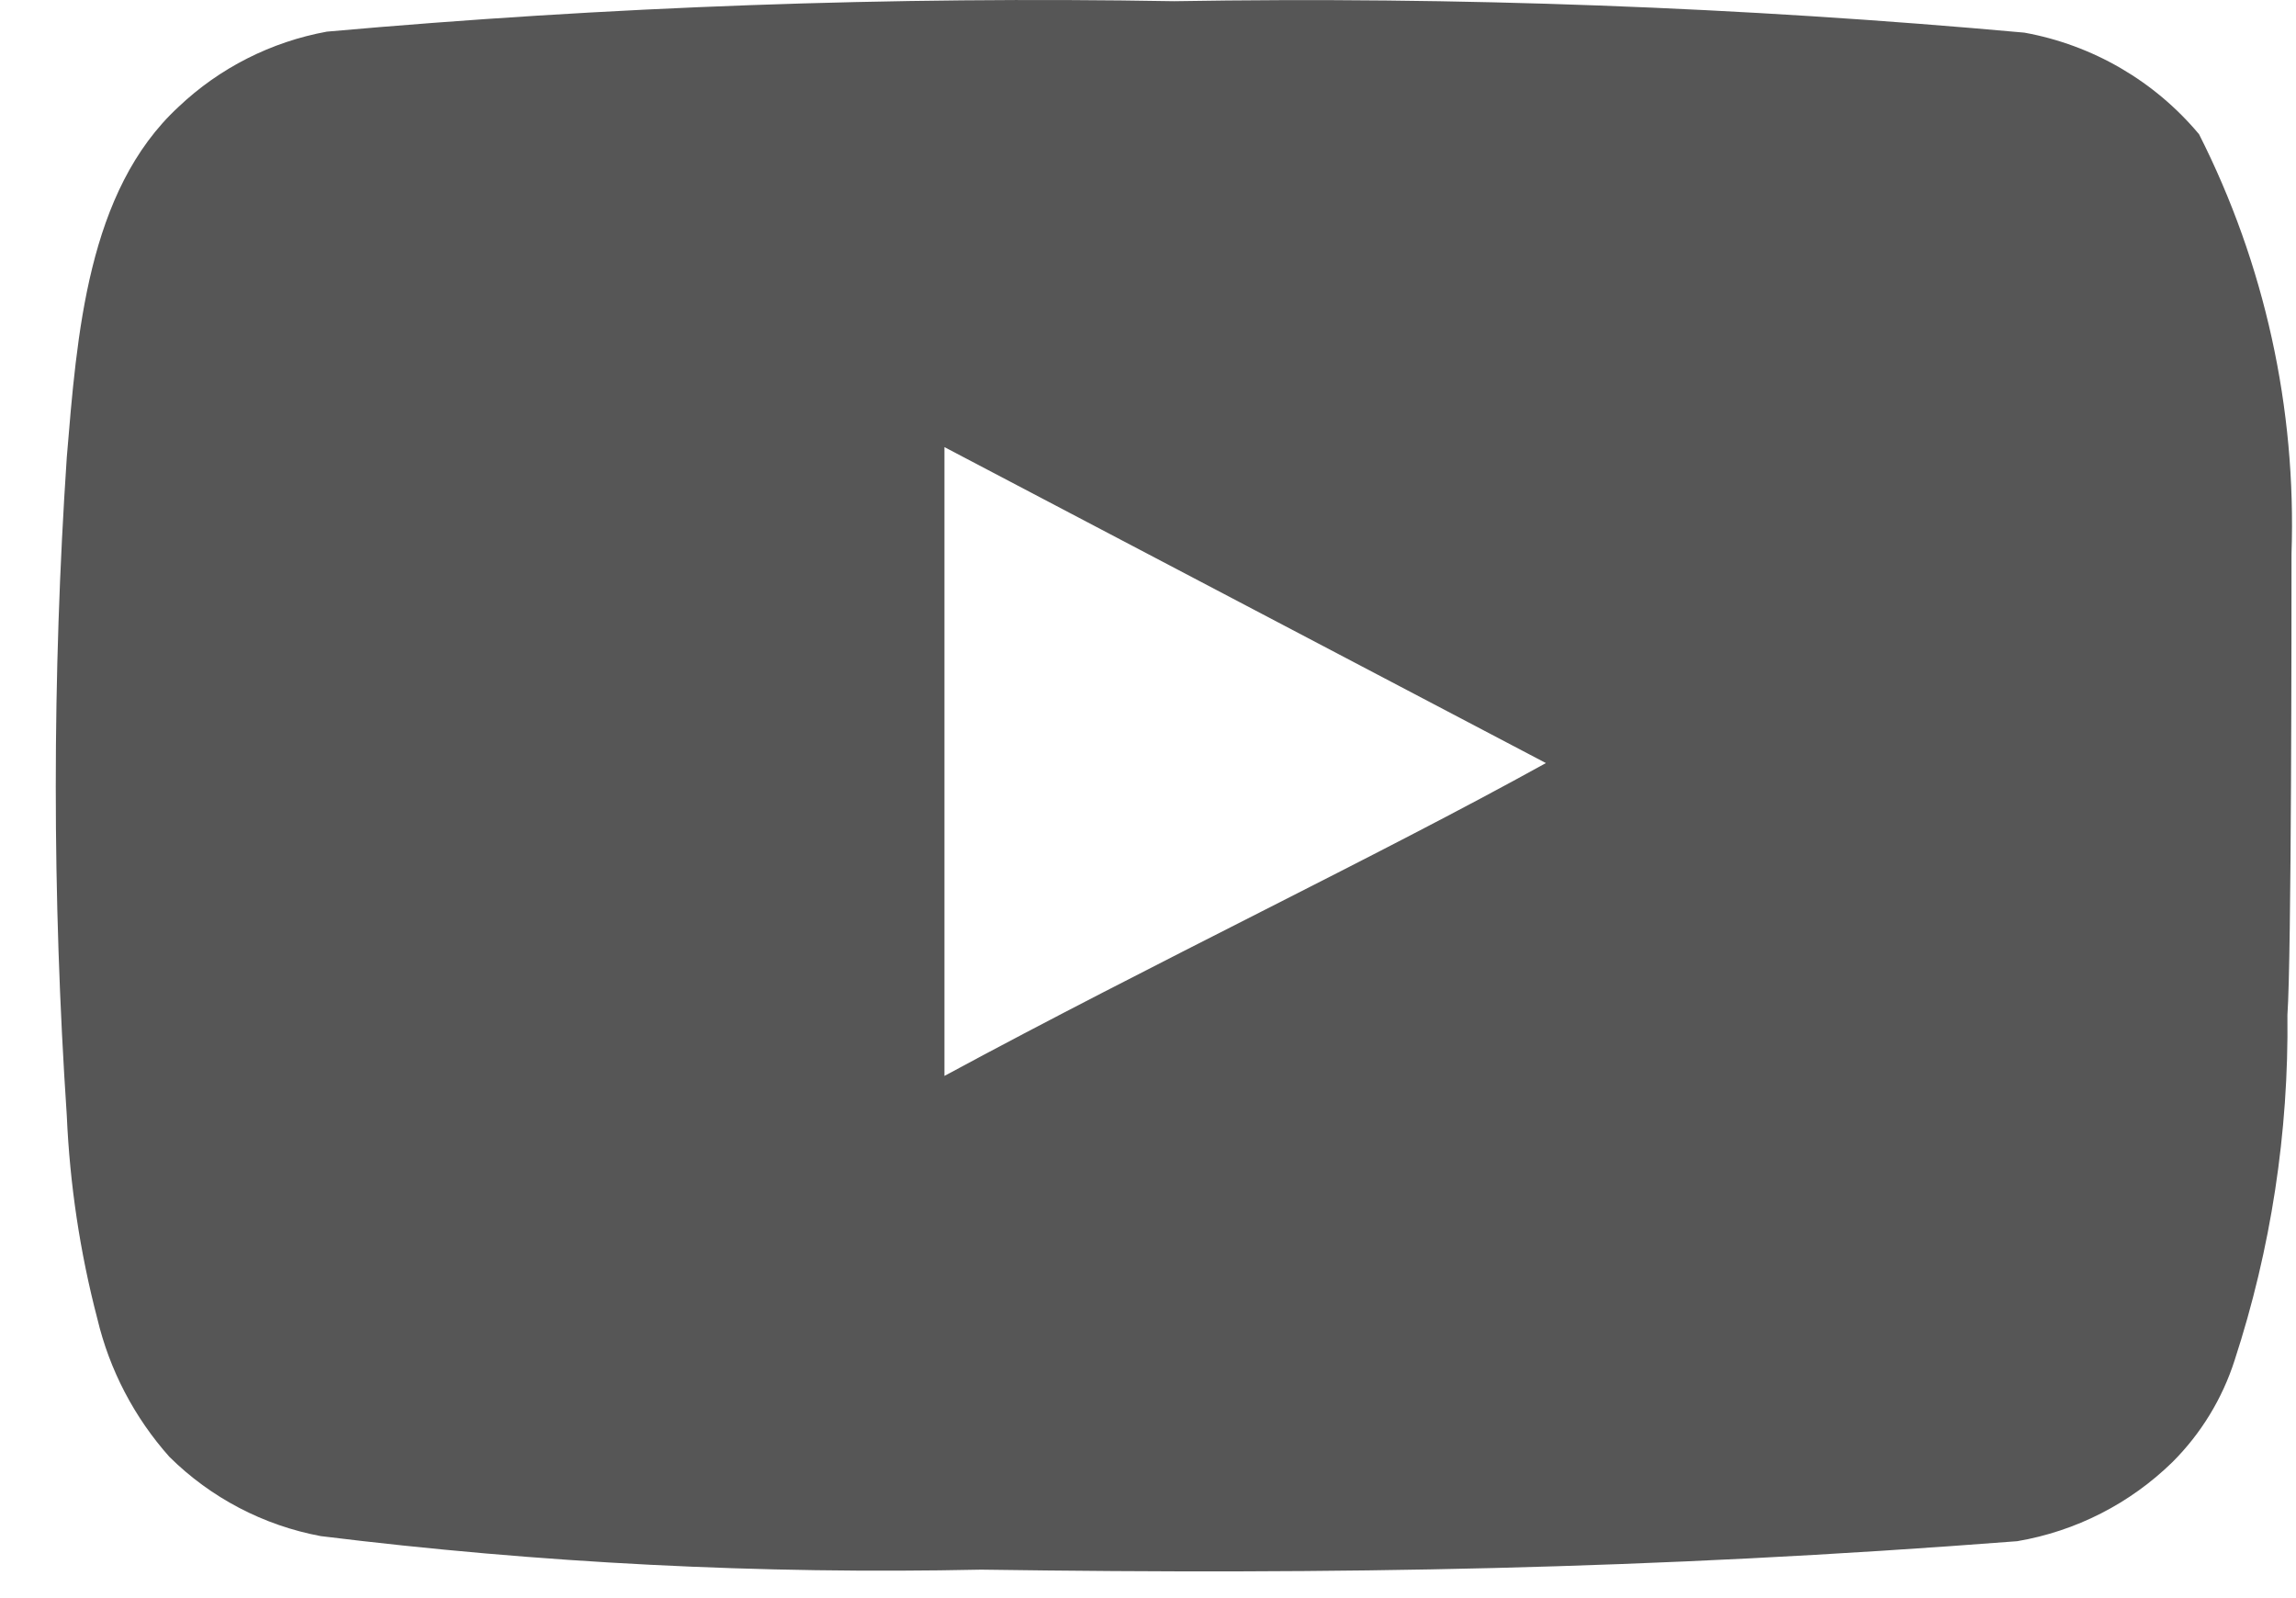
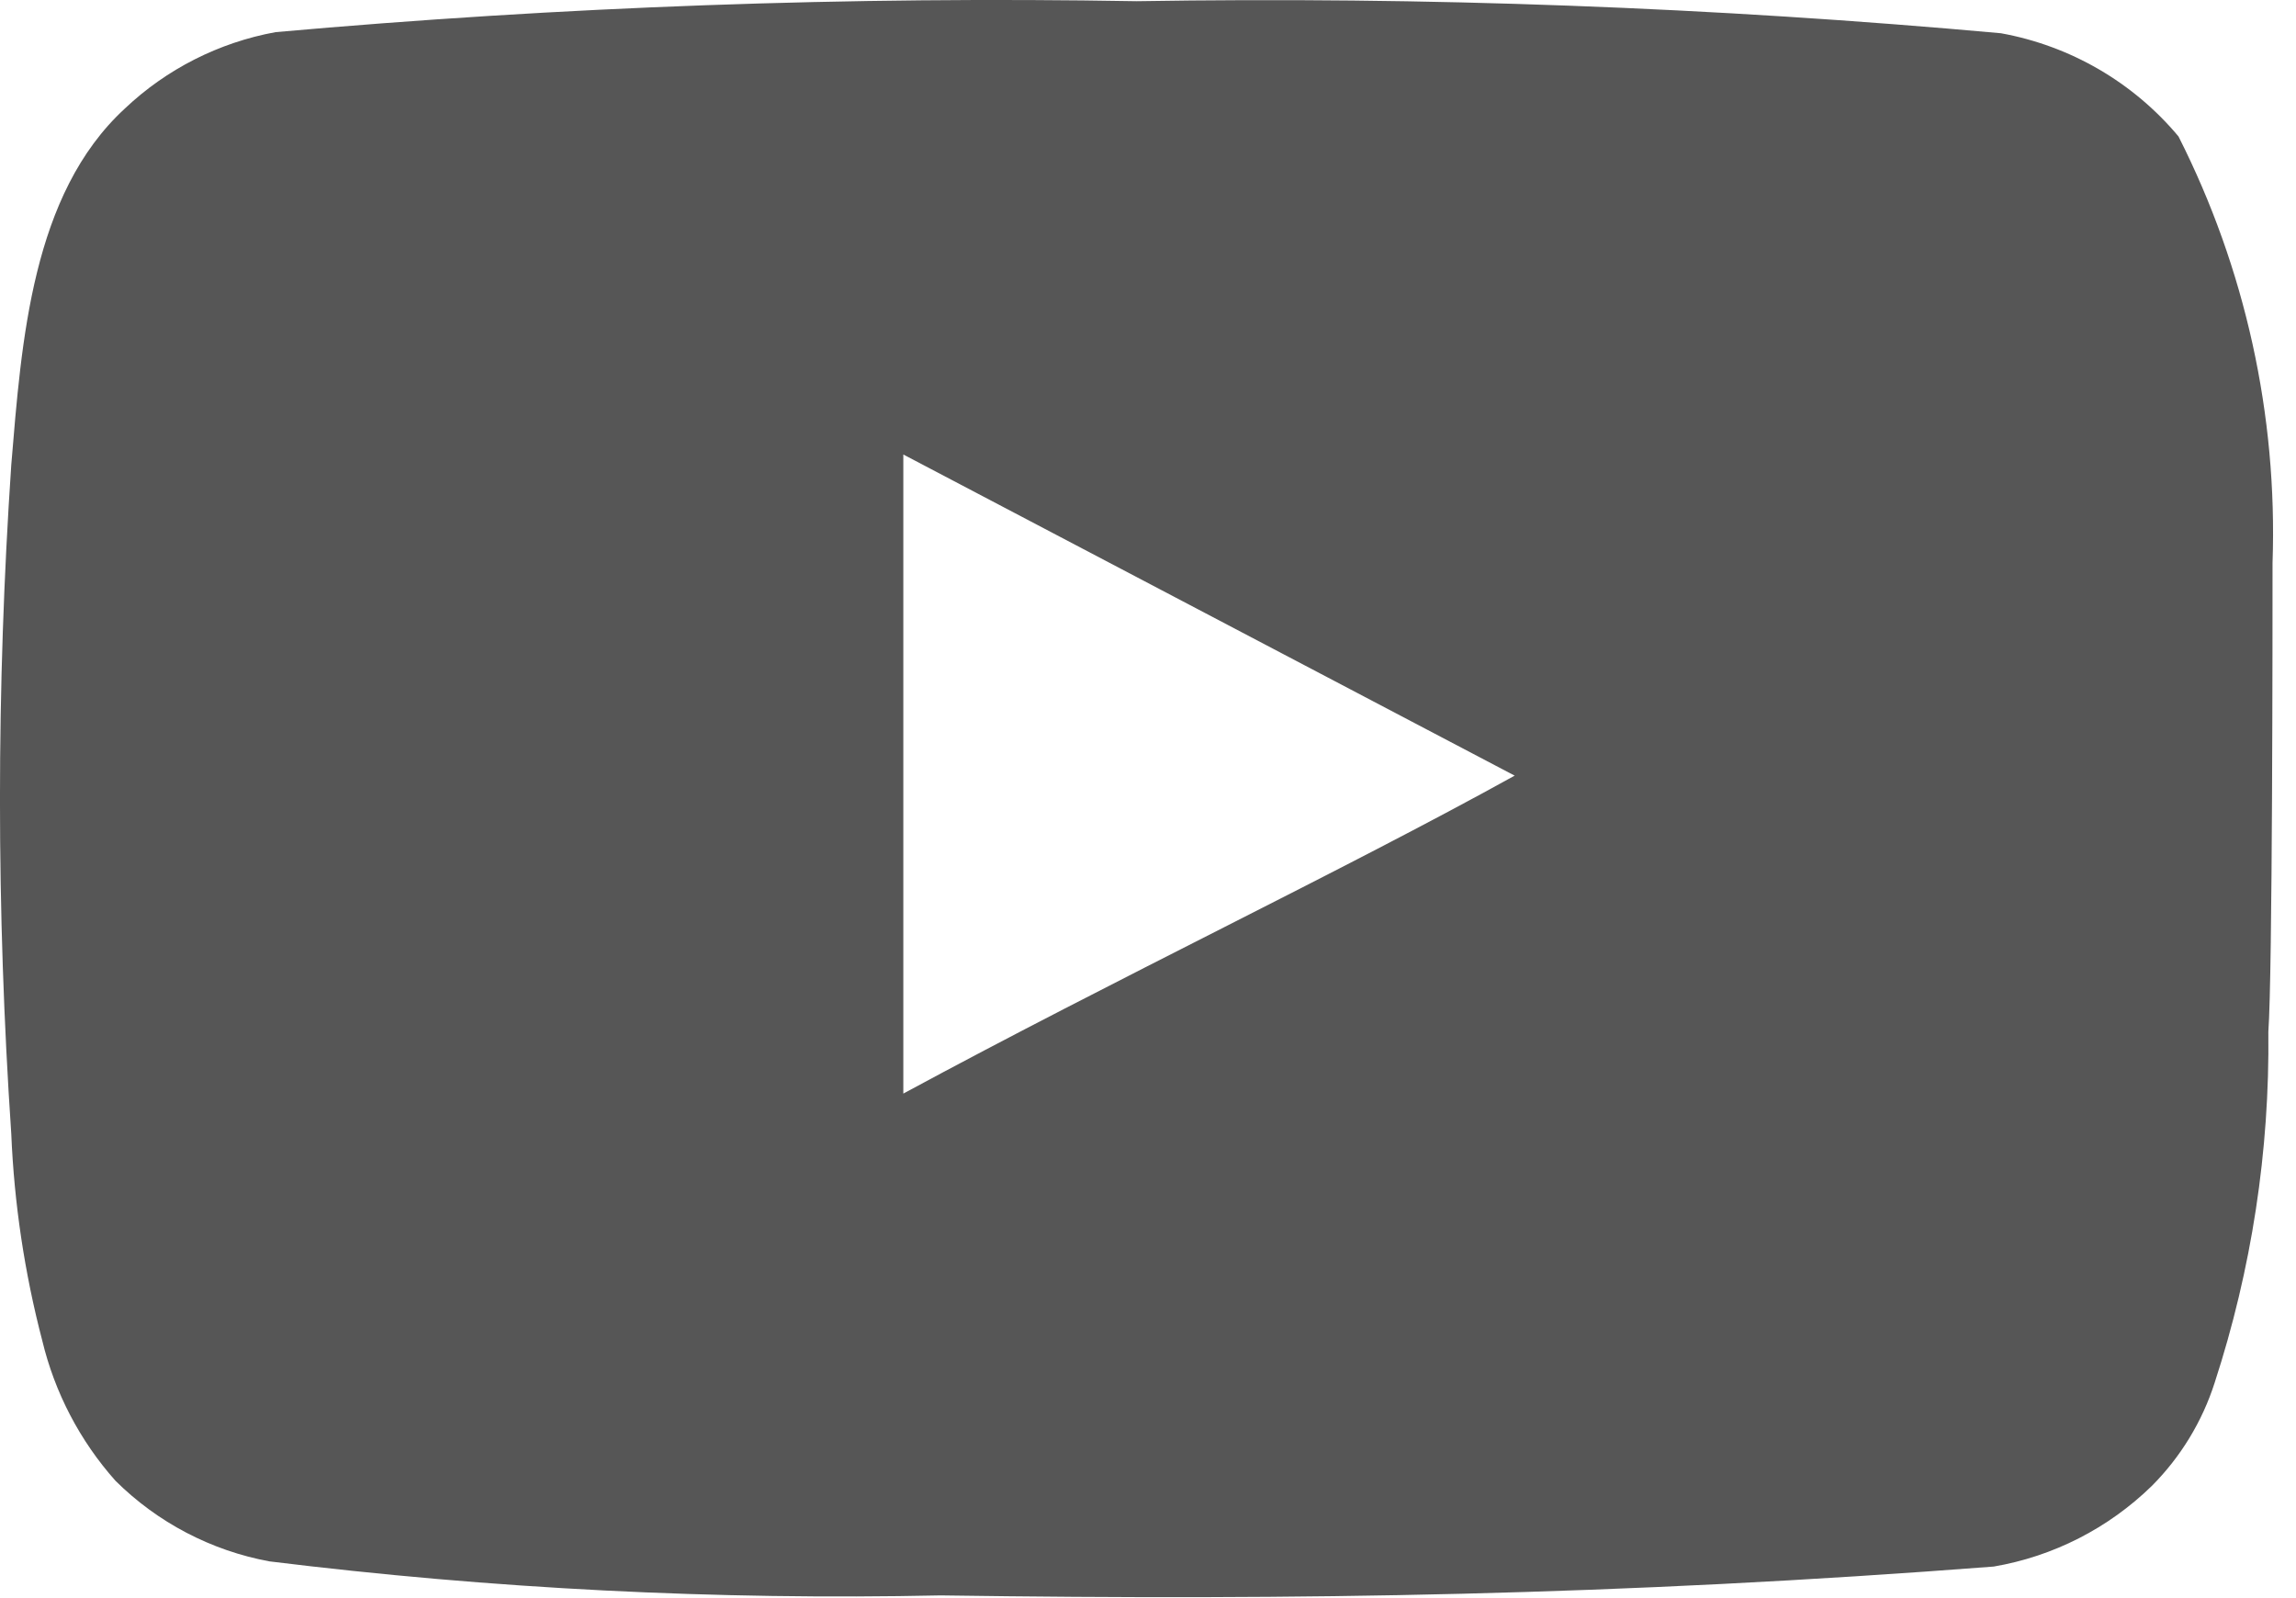
<svg xmlns="http://www.w3.org/2000/svg" width="23" height="16" viewBox="0 0 23 16" fill="none">
-   <path d="M22.955 5.548C23.005 4.091 22.687 2.645 22.029 1.345C21.583 0.811 20.963 0.451 20.279 0.327C17.447 0.07 14.604 -0.035 11.761 0.012C8.929 -0.037 6.096 0.065 3.274 0.317C2.717 0.419 2.2 0.68 1.789 1.07C0.873 1.915 0.771 3.36 0.669 4.581C0.522 6.777 0.522 8.98 0.669 11.175C0.699 11.862 0.801 12.545 0.975 13.21C1.097 13.724 1.346 14.2 1.697 14.594C2.112 15.005 2.64 15.281 3.213 15.388C5.407 15.659 7.618 15.771 9.828 15.724C13.389 15.775 16.514 15.724 20.207 15.439C20.795 15.339 21.338 15.062 21.764 14.645C22.049 14.36 22.262 14.011 22.385 13.627C22.749 12.511 22.928 11.342 22.914 10.168C22.955 9.598 22.955 6.158 22.955 5.548ZM9.461 10.778V4.479L15.486 7.644C13.796 8.58 11.568 9.639 9.461 10.778Z" fill="#565656" />
+   <path d="M22.765 5.639C22.816 4.158 22.492 2.689 21.823 1.367C21.37 0.825 20.74 0.459 20.044 0.333C17.166 0.072 14.276 -0.035 11.387 0.012C8.508 -0.038 5.628 0.066 2.76 0.322C2.193 0.426 1.669 0.691 1.25 1.088C0.319 1.946 0.216 3.415 0.113 4.656C-0.038 6.888 -0.038 9.127 0.113 11.359C0.142 12.057 0.246 12.751 0.423 13.428C0.548 13.95 0.8 14.433 1.157 14.834C1.578 15.252 2.115 15.533 2.698 15.641C4.928 15.916 7.175 16.03 9.422 15.982C13.042 16.034 16.217 15.982 19.972 15.693C20.569 15.591 21.121 15.309 21.555 14.886C21.844 14.596 22.06 14.242 22.185 13.852C22.555 12.716 22.737 11.529 22.723 10.335C22.765 9.756 22.765 6.26 22.765 5.639ZM9.049 10.955V4.553L15.173 7.77C13.456 8.721 11.19 9.797 9.049 10.955Z" fill="#565656" />
</svg>
